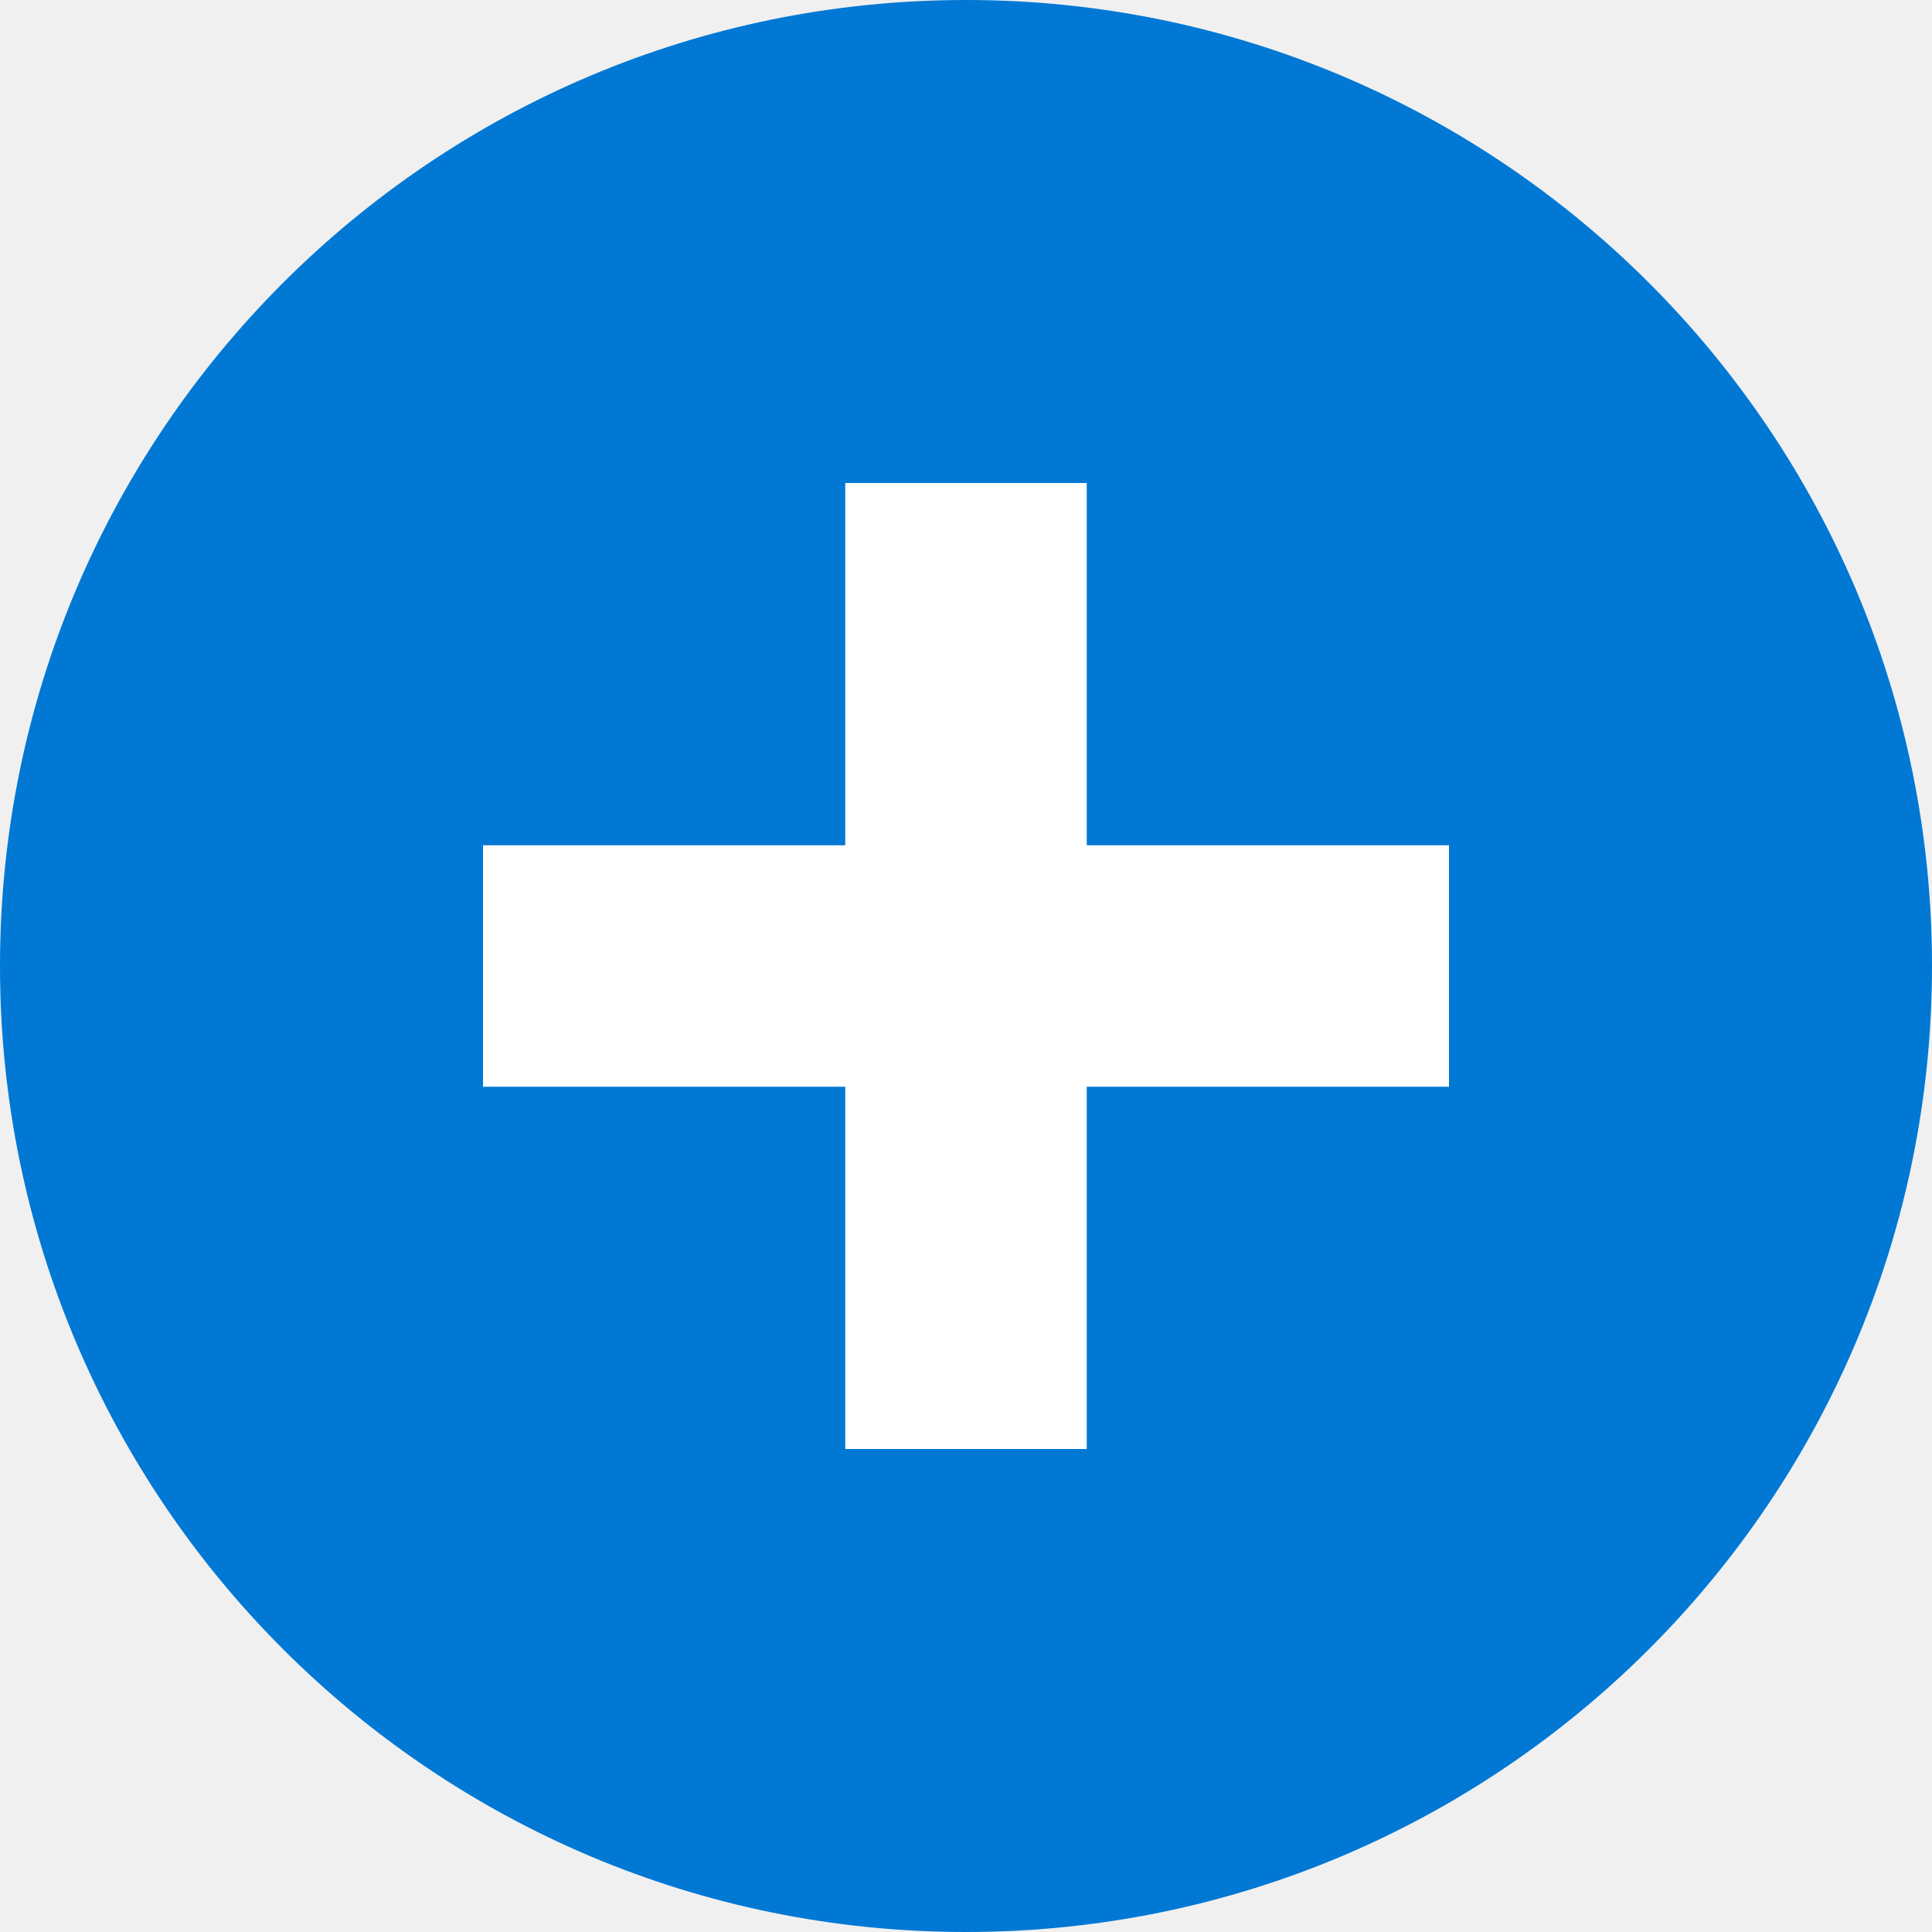
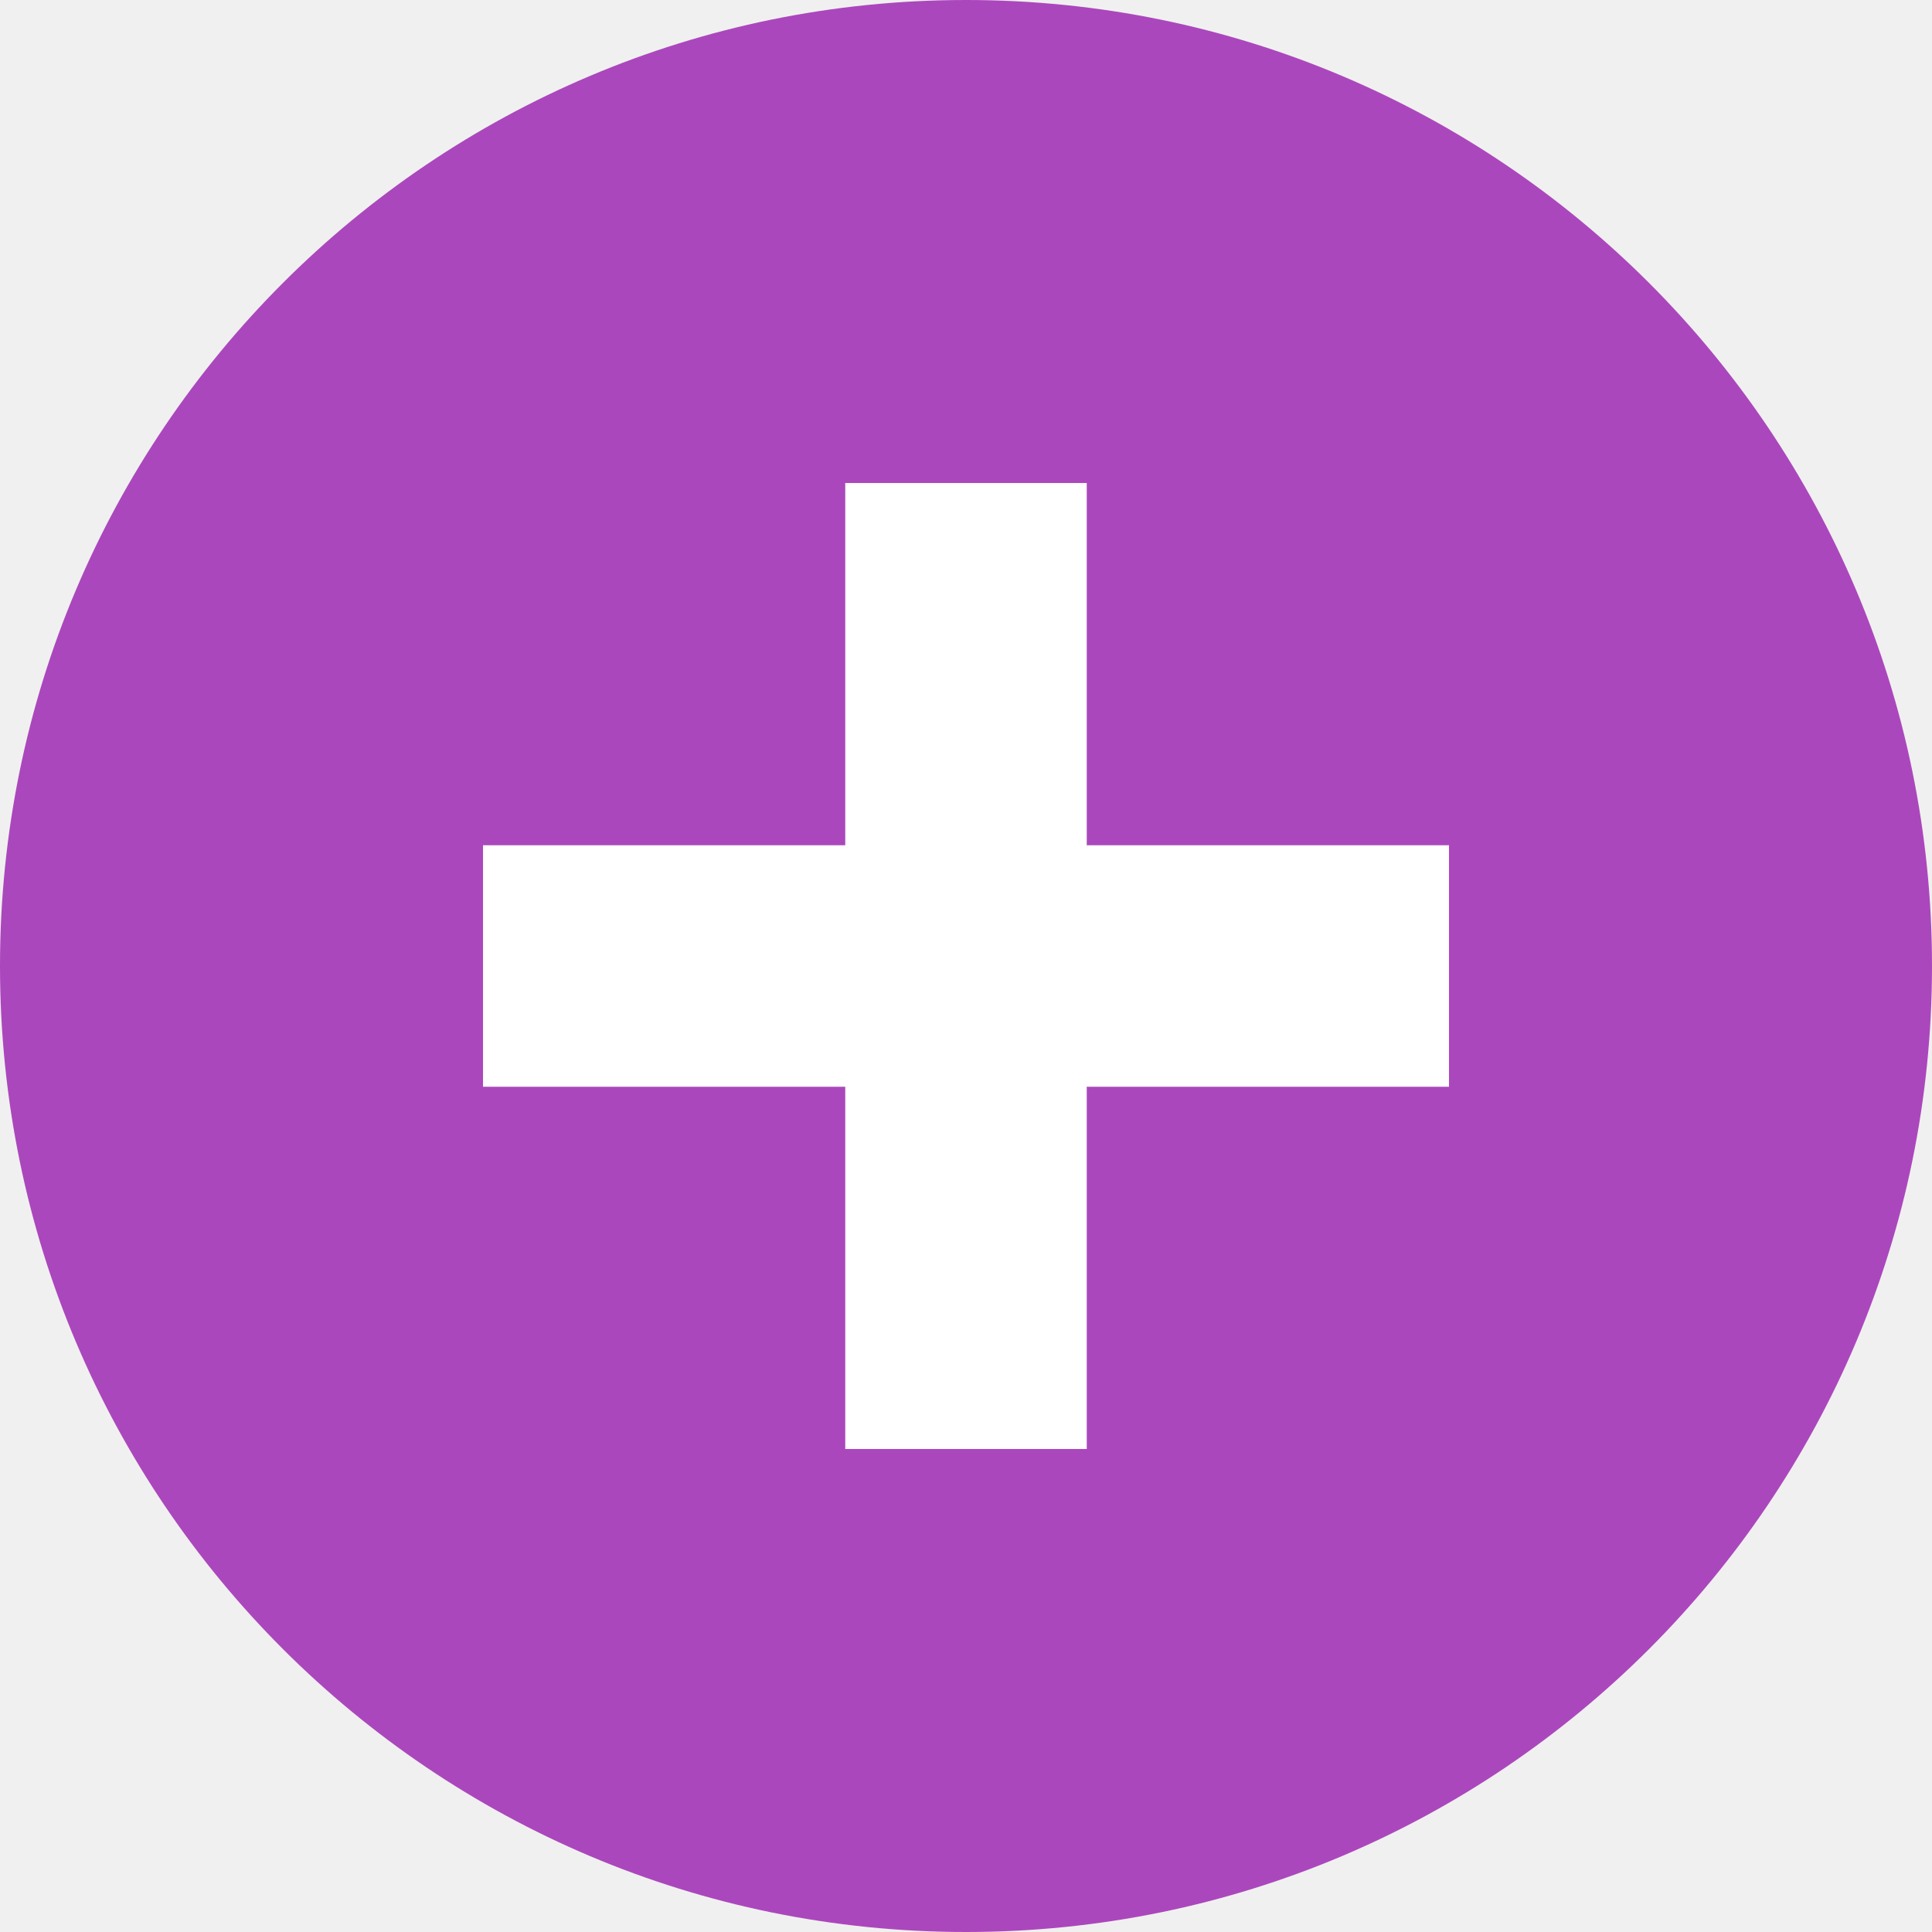
<svg xmlns="http://www.w3.org/2000/svg" width="16" height="16" version="1.1" viewBox="0 0 16 16">
  <g transform="translate(0 -1036.4)">
-     <circle cx="8" cy="1044.4" r="8" fill="#0078d4" />
+     <circle cx="8" cy="1044.4" r="8" fill="#AB47BC" />
    <path transform="translate(0 1036.4)" d="m7 4v3h-3v2h3v3h2v-3h3v-2h-3v-3h-2z" fill="#ffffff" />
  </g>
</svg>
